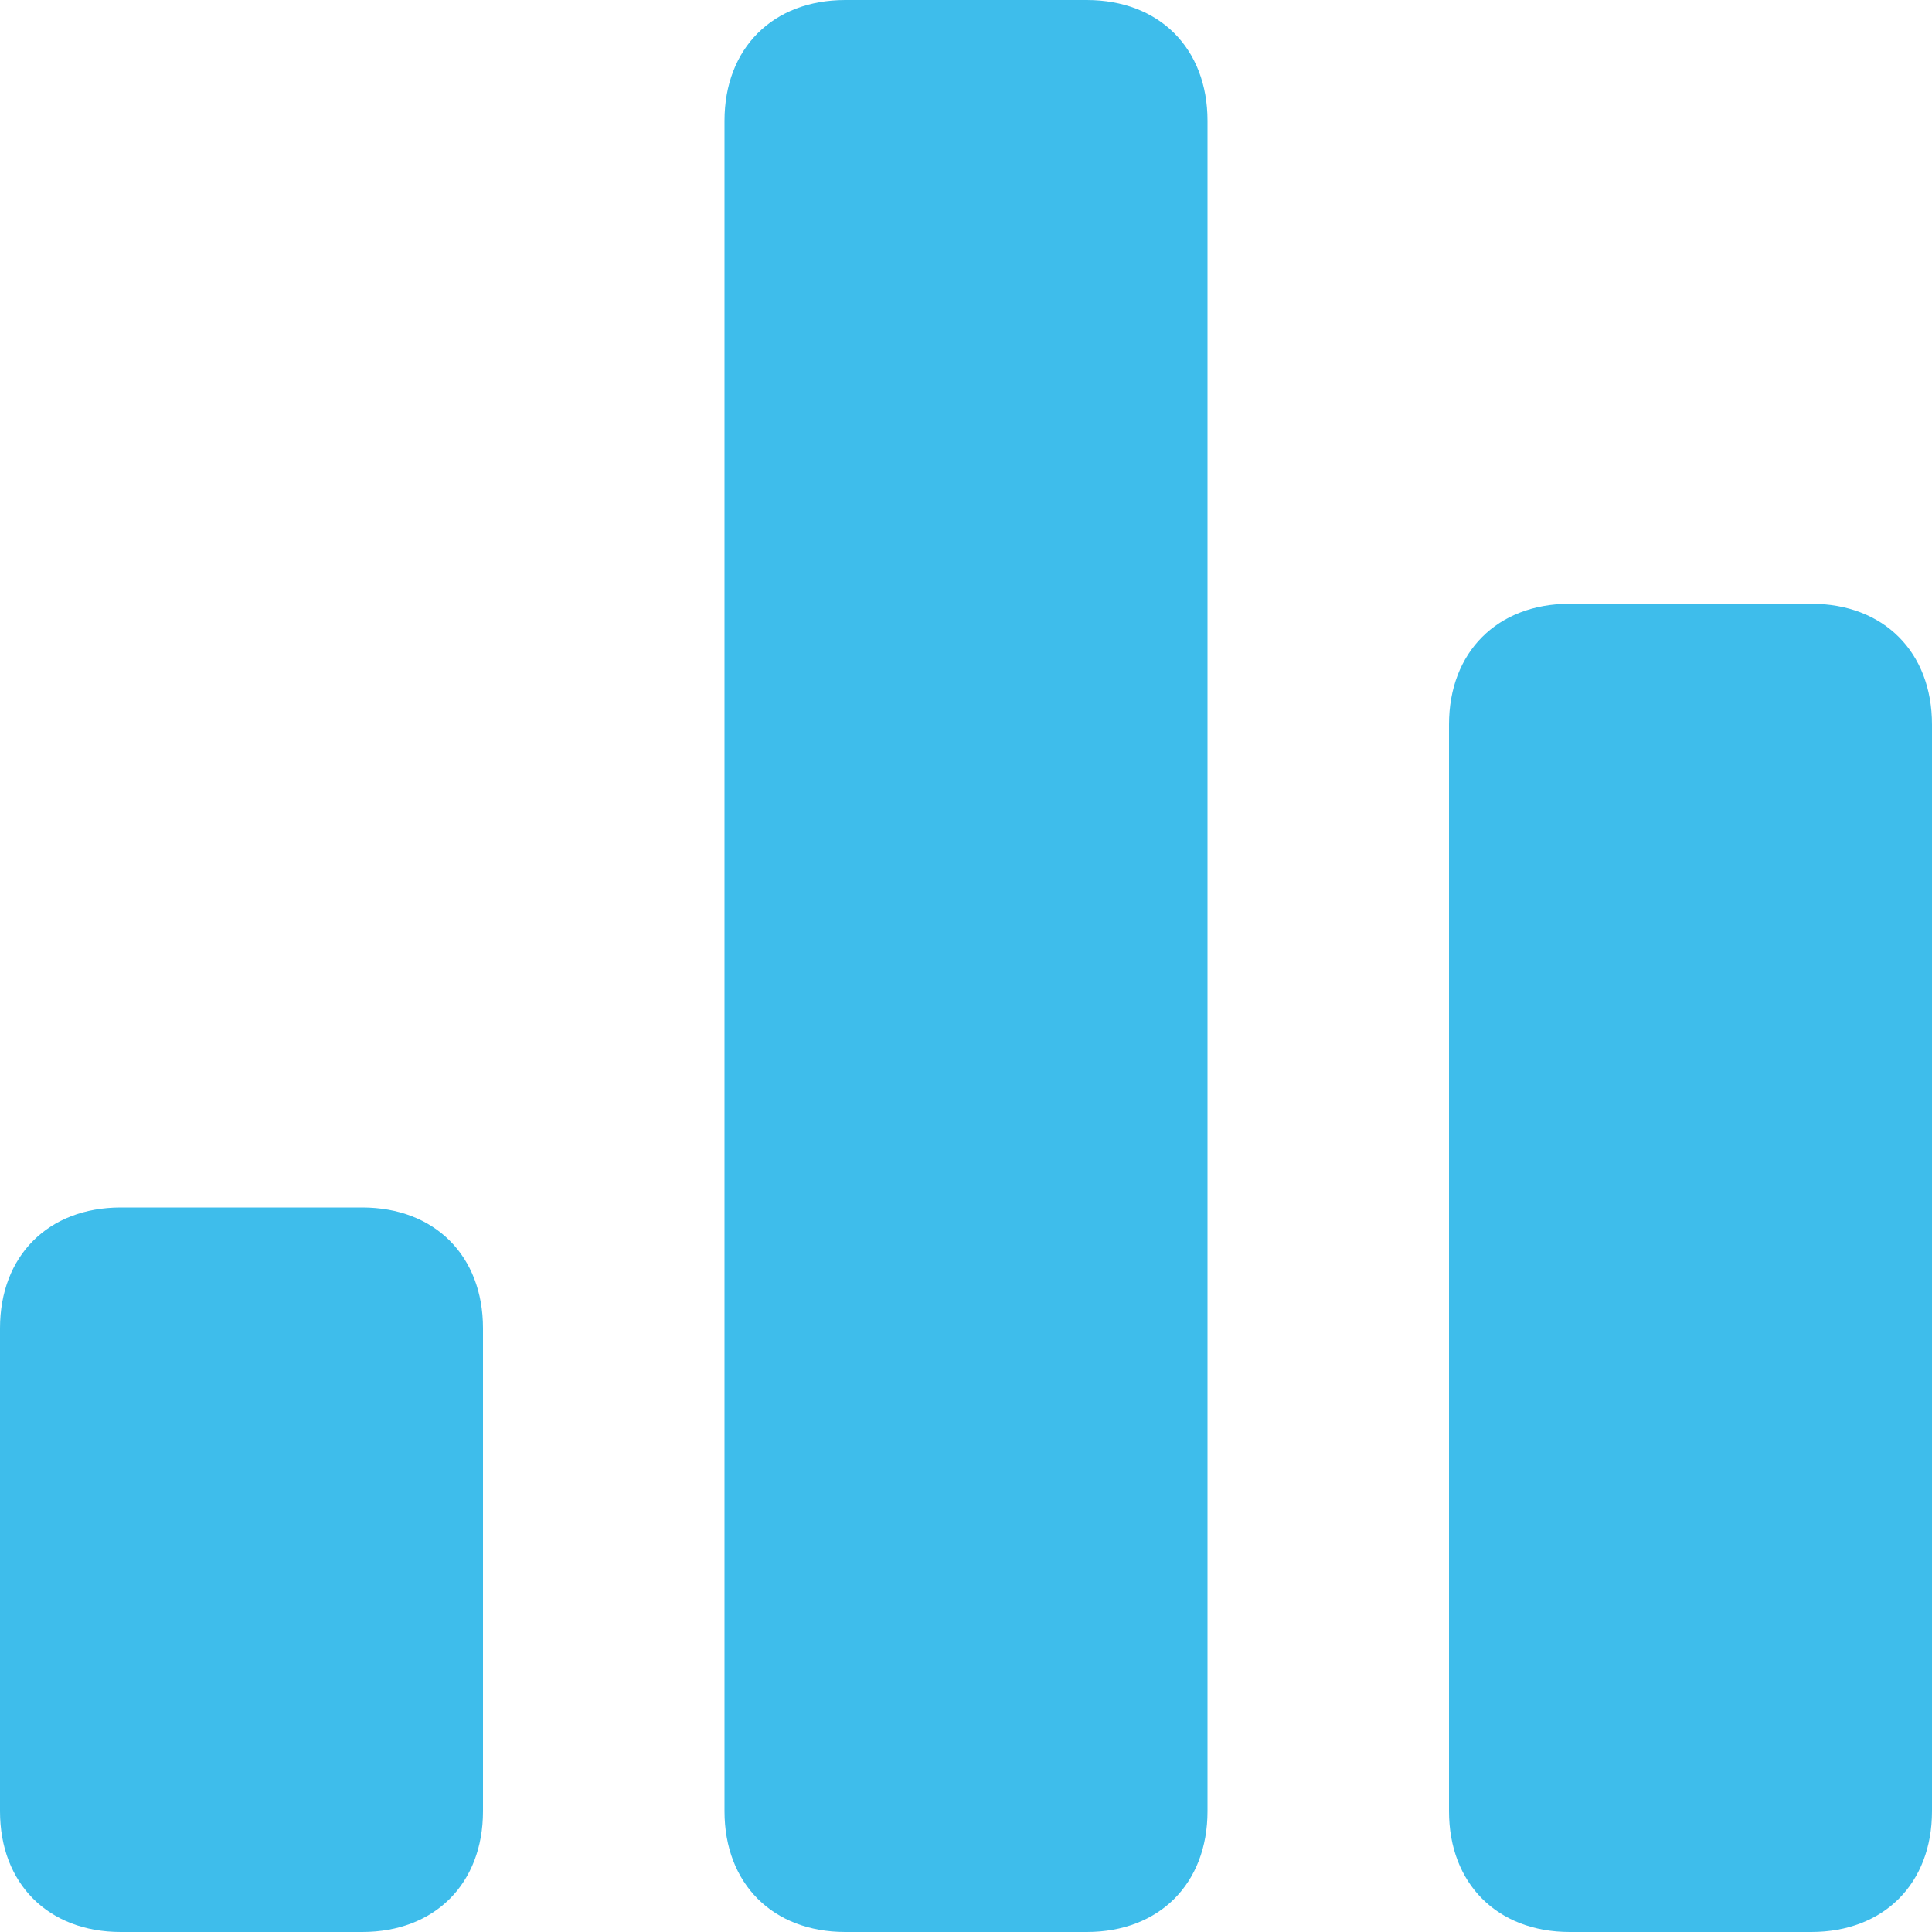
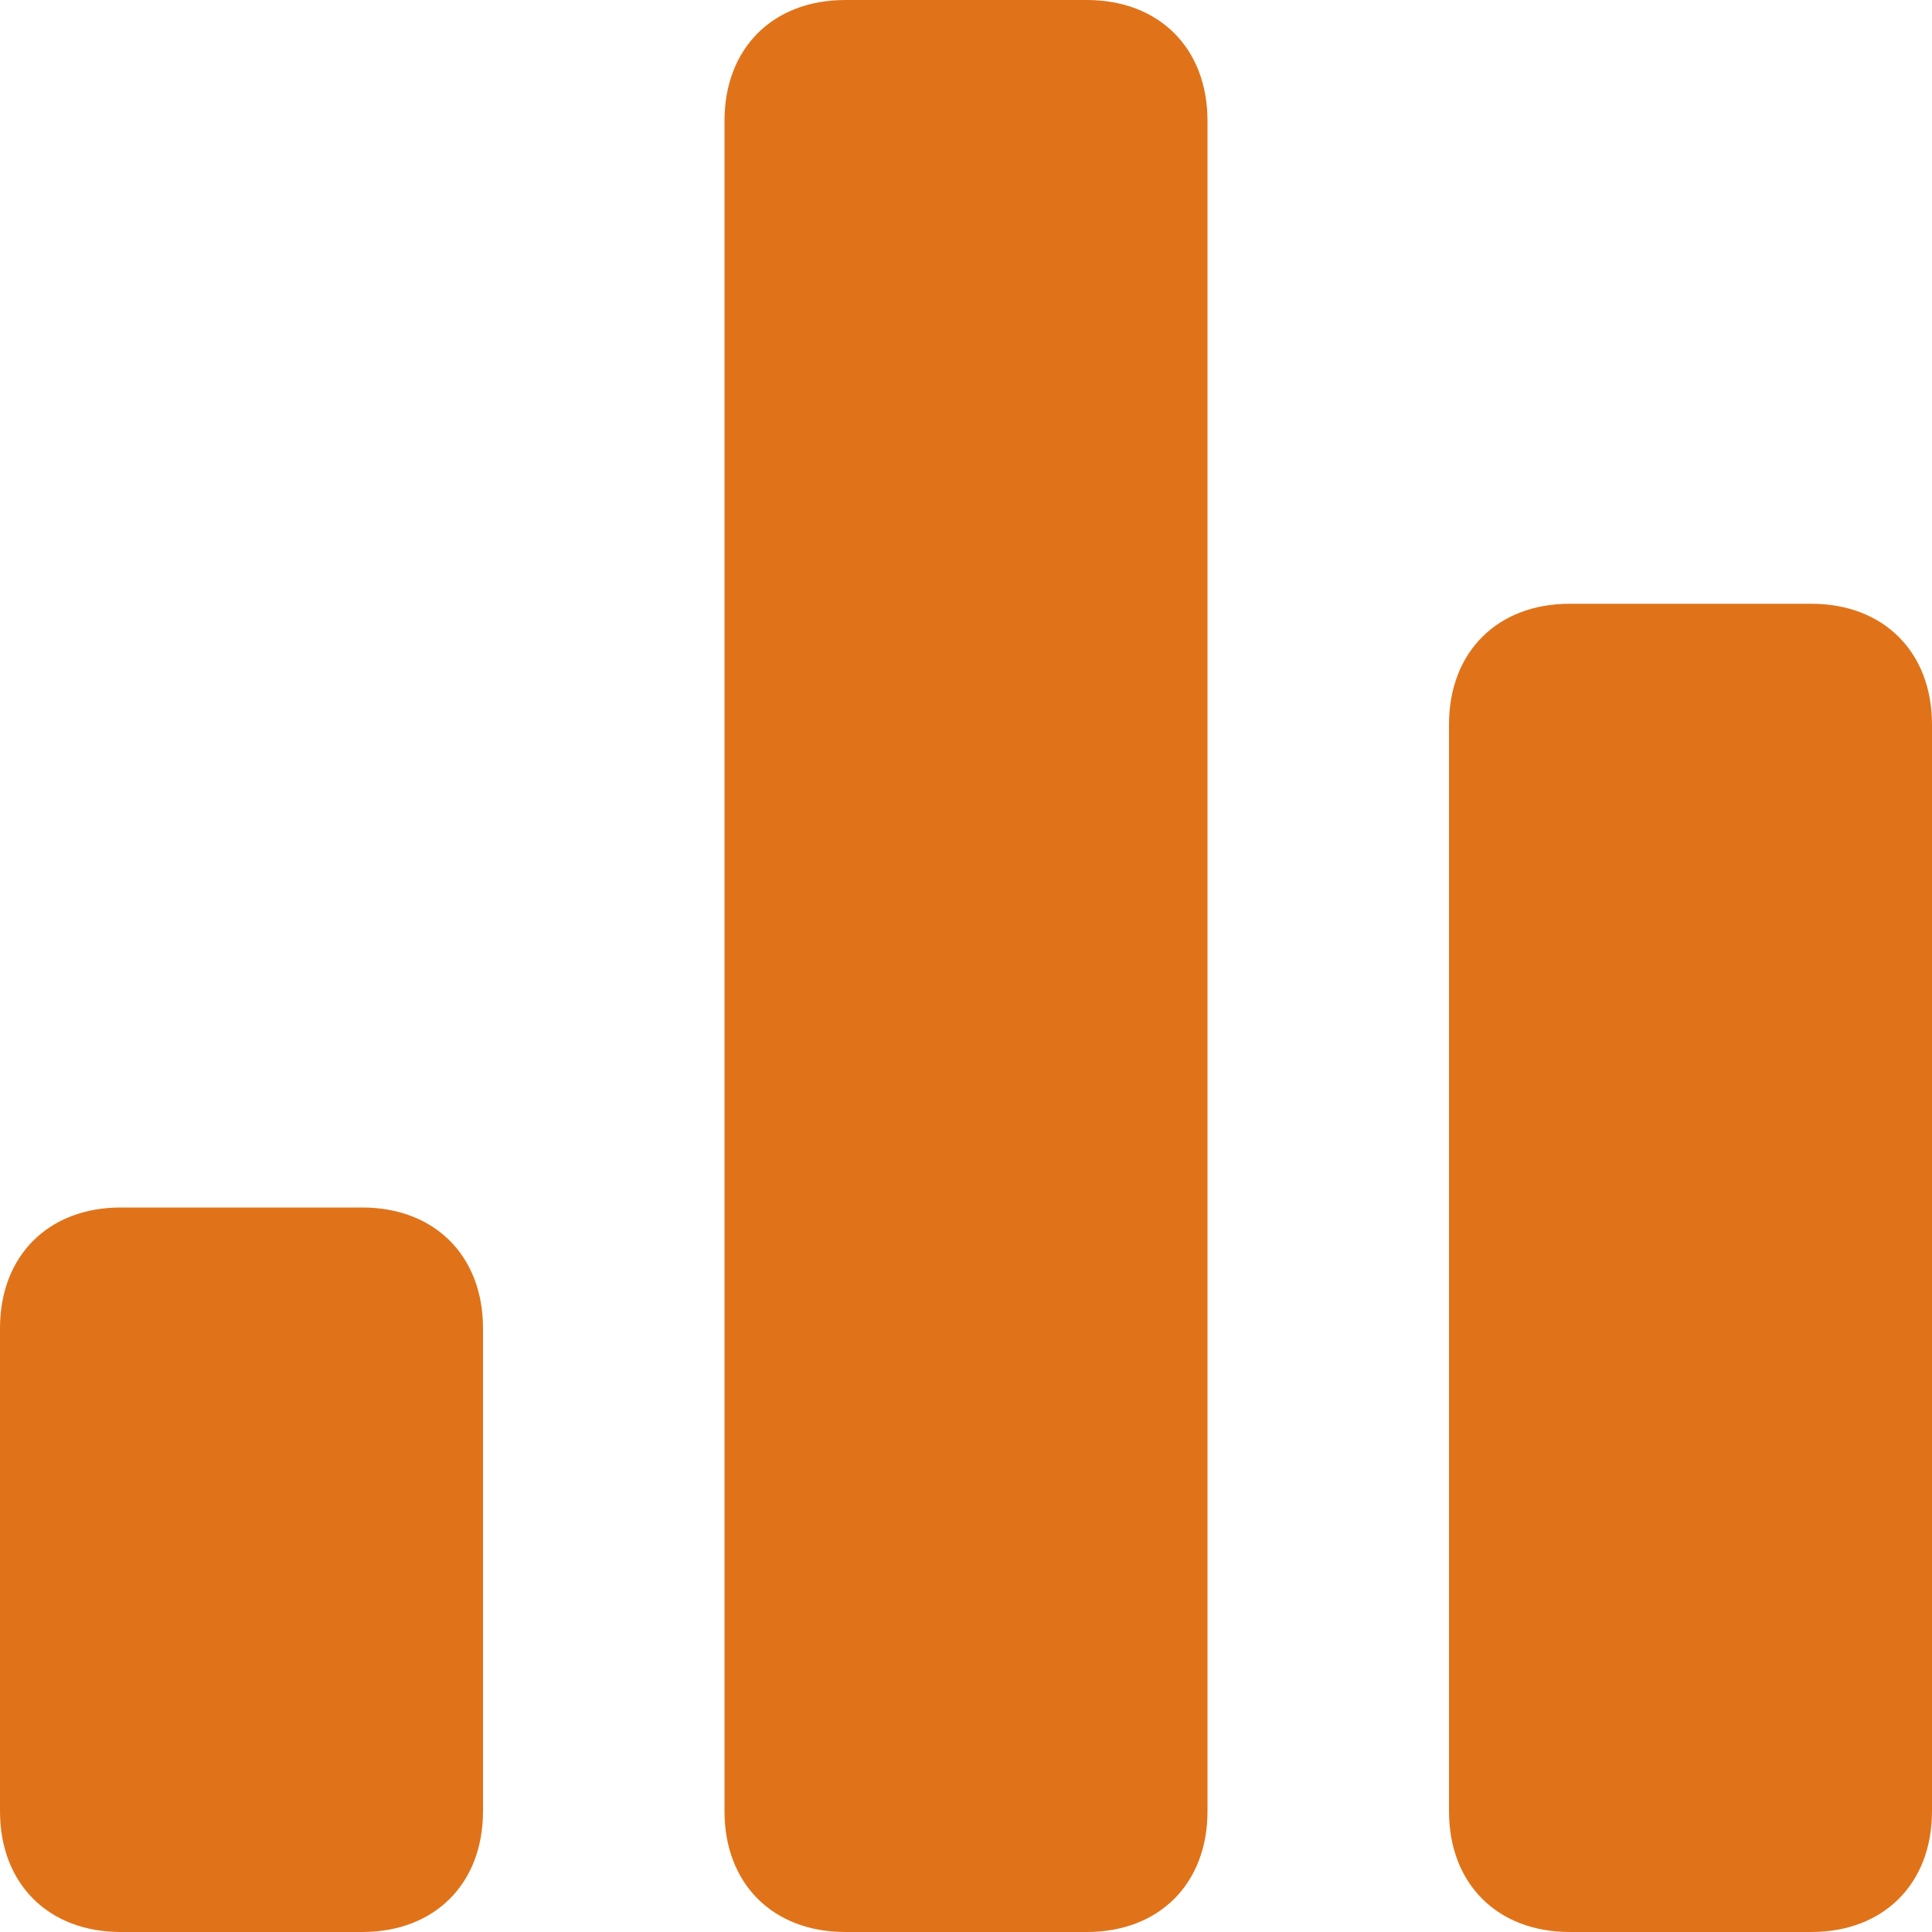
<svg xmlns="http://www.w3.org/2000/svg" xmlns:xlink="http://www.w3.org/1999/xlink" width="16" height="16" viewBox="0 0 16 16">
  <defs>
-     <path id="ujxja" d="M39 199h-2c-.6 0-1 .4-1 1v14c0 .6.4 1 1 1h2c.6 0 1-.4 1-1v-14c0-.6-.4-1-1-1z" />
-     <path id="ujxjb" d="M33 209h-2c-.6 0-1 .4-1 1v4c0 .6.4 1 1 1h2c.6 0 1-.4 1-1v-4c0-.6-.4-1-1-1z" />
-     <path id="ujxjc" d="M45 204h-2c-.6 0-1 .4-1 1v9c0 .6.4 1 1 1h2c.6 0 1-.4 1-1v-9c0-.6-.4-1-1-1z" />
+     <path id="i3zea" d="M39 199h-2c-.6 0-1 .4-1 1v14c0 .6.4 1 1 1h2c.6 0 1-.4 1-1v-14c0-.6-.4-1-1-1z" />
+     <path id="i3zeb" d="M33 209h-2c-.6 0-1 .4-1 1v4c0 .6.4 1 1 1h2c.6 0 1-.4 1-1v-4c0-.6-.4-1-1-1z" />
+     <path id="i3zec" d="M45 204h-2c-.6 0-1 .4-1 1v9c0 .6.4 1 1 1h2c.6 0 1-.4 1-1v-9c0-.6-.4-1-1-1z" />
  </defs>
  <g>
    <g transform="translate(-30 -199)">
-       <g>
-         <use fill="#3ebdeb" xlink:href="#ujxja" />
-       </g>
-       <g>
-         <use fill="#3ebdeb" xlink:href="#ujxjb" />
-       </g>
-       <g>
-         <use fill="#3ebdeb" xlink:href="#ujxjc" />
-       </g>
+       <use fill="#e07319" xlink:href="#i3zea" />
+     </g>
+     <g transform="translate(-30 -199)">
+       <use fill="#e07319" xlink:href="#i3zeb" />
+     </g>
+     <g transform="translate(-30 -199)">
+       <use fill="#e07319" xlink:href="#i3zec" />
    </g>
  </g>
</svg>
